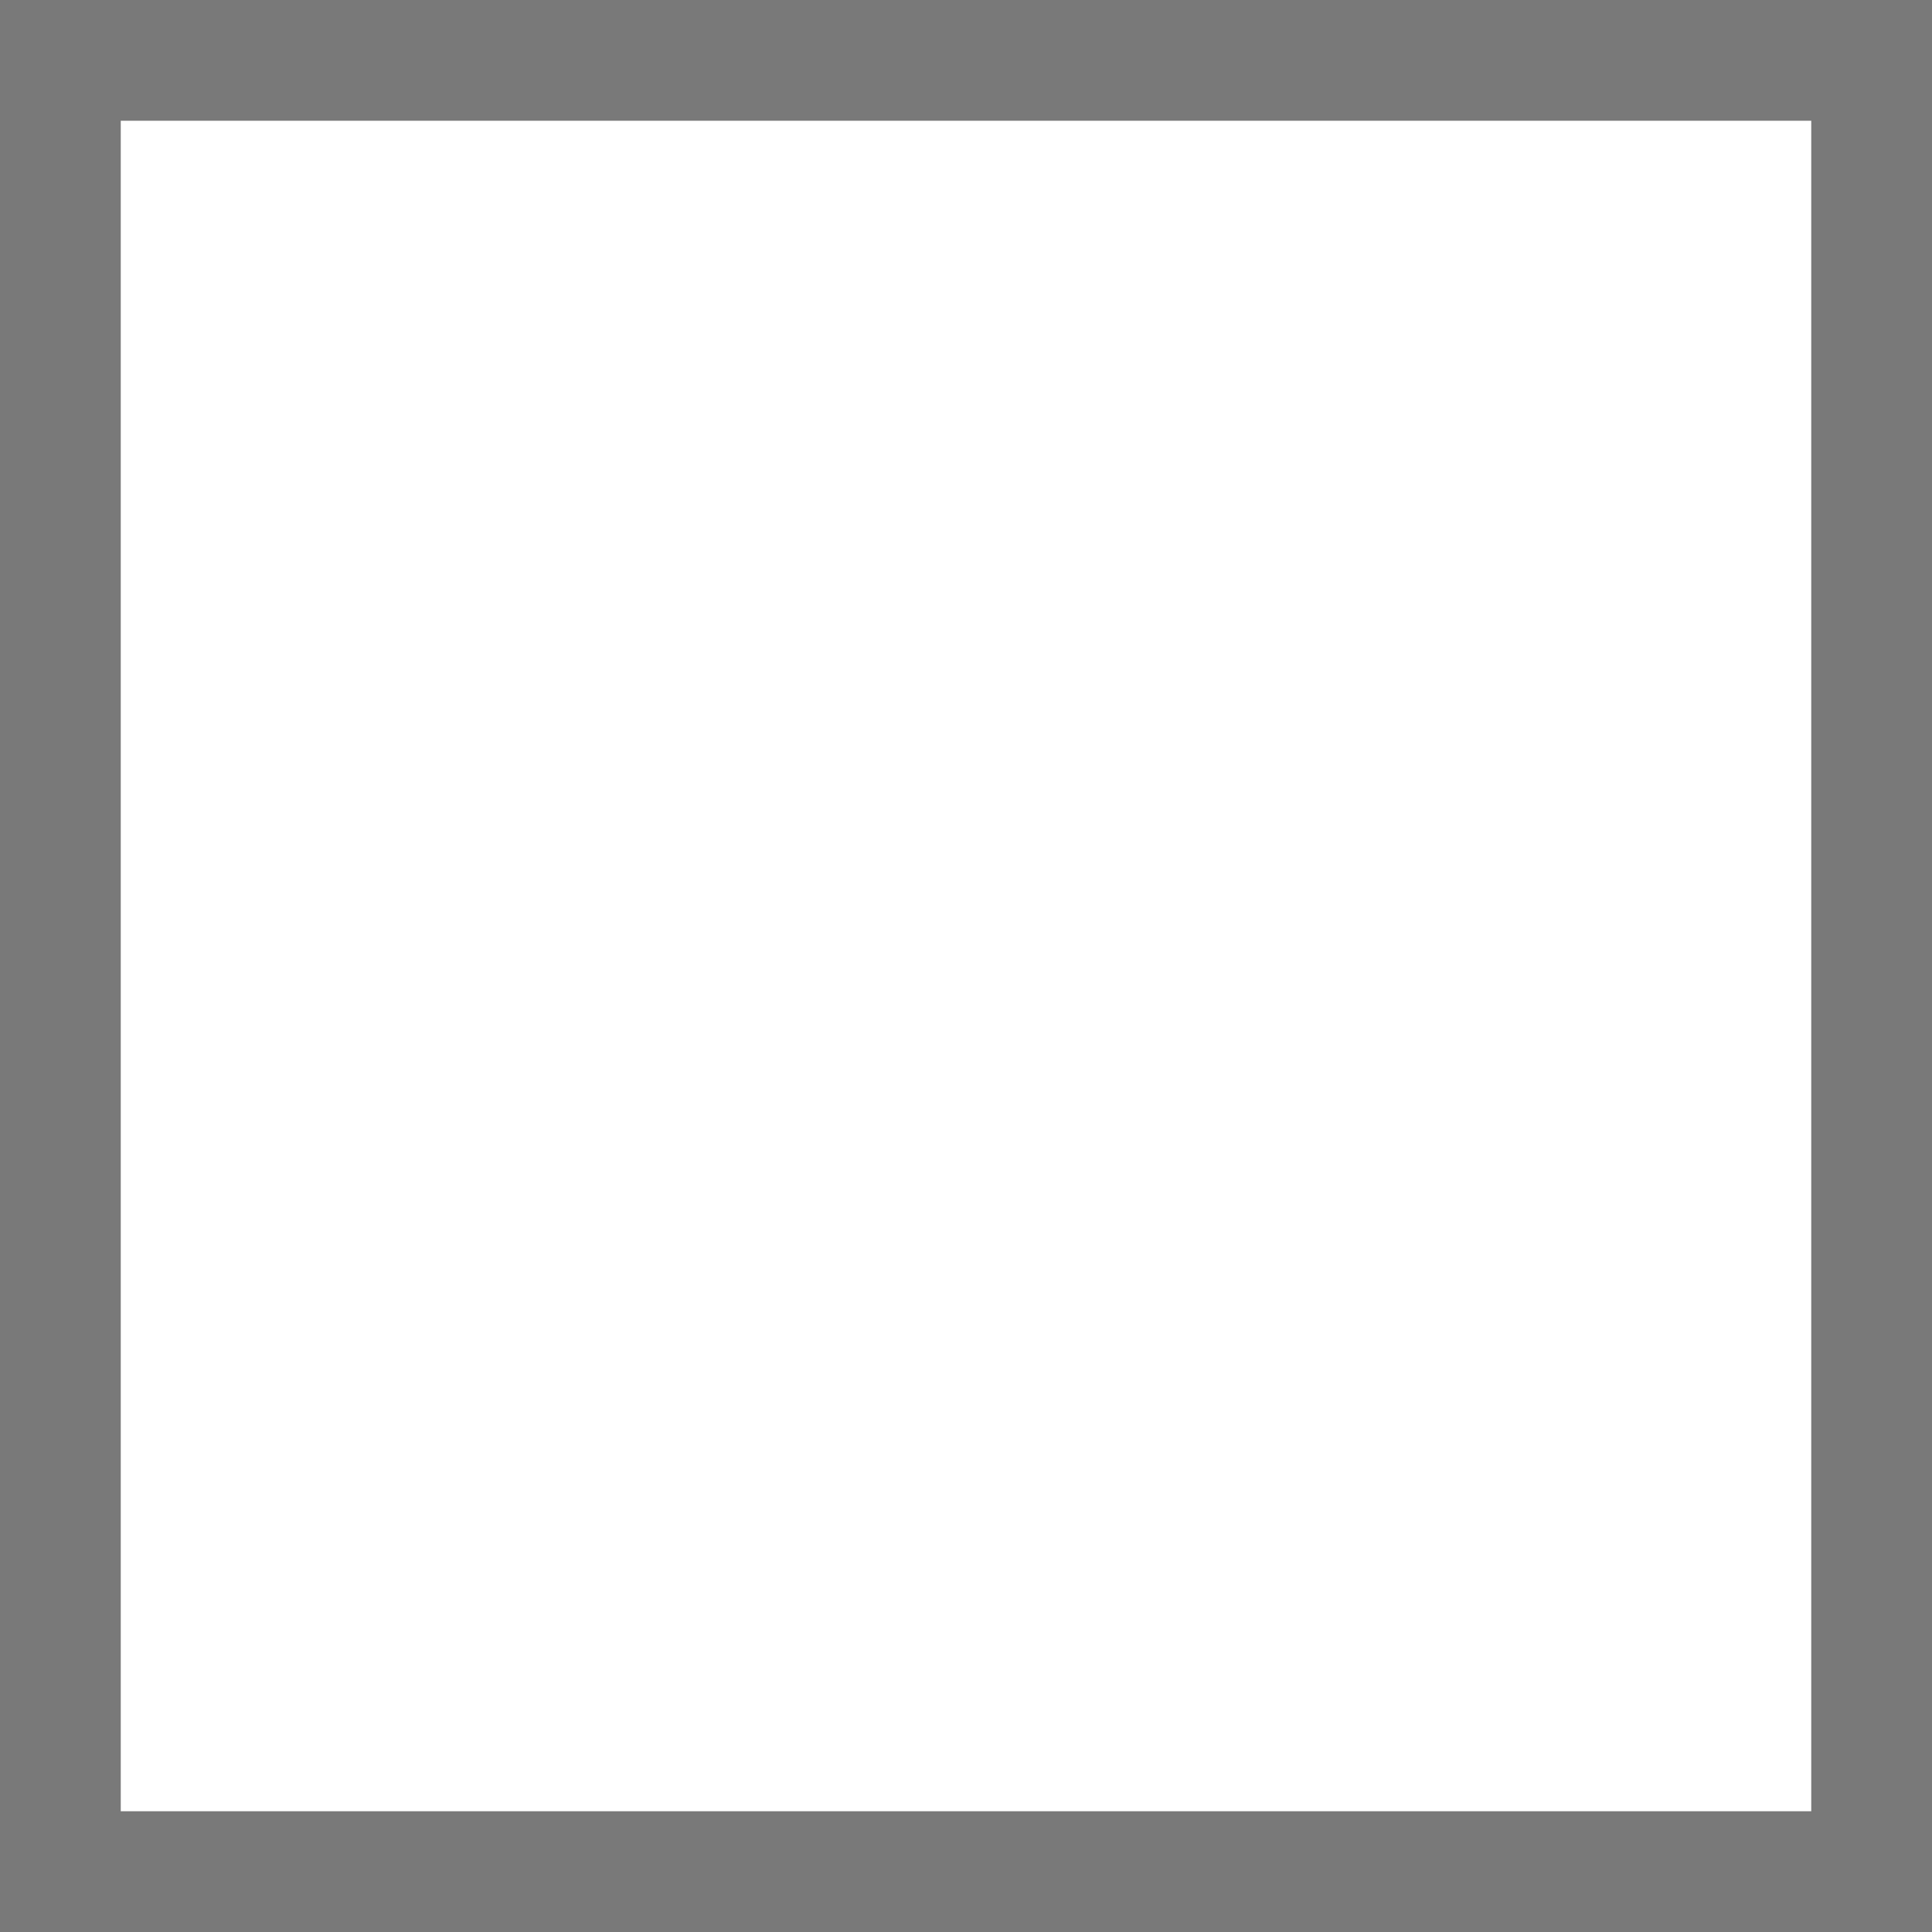
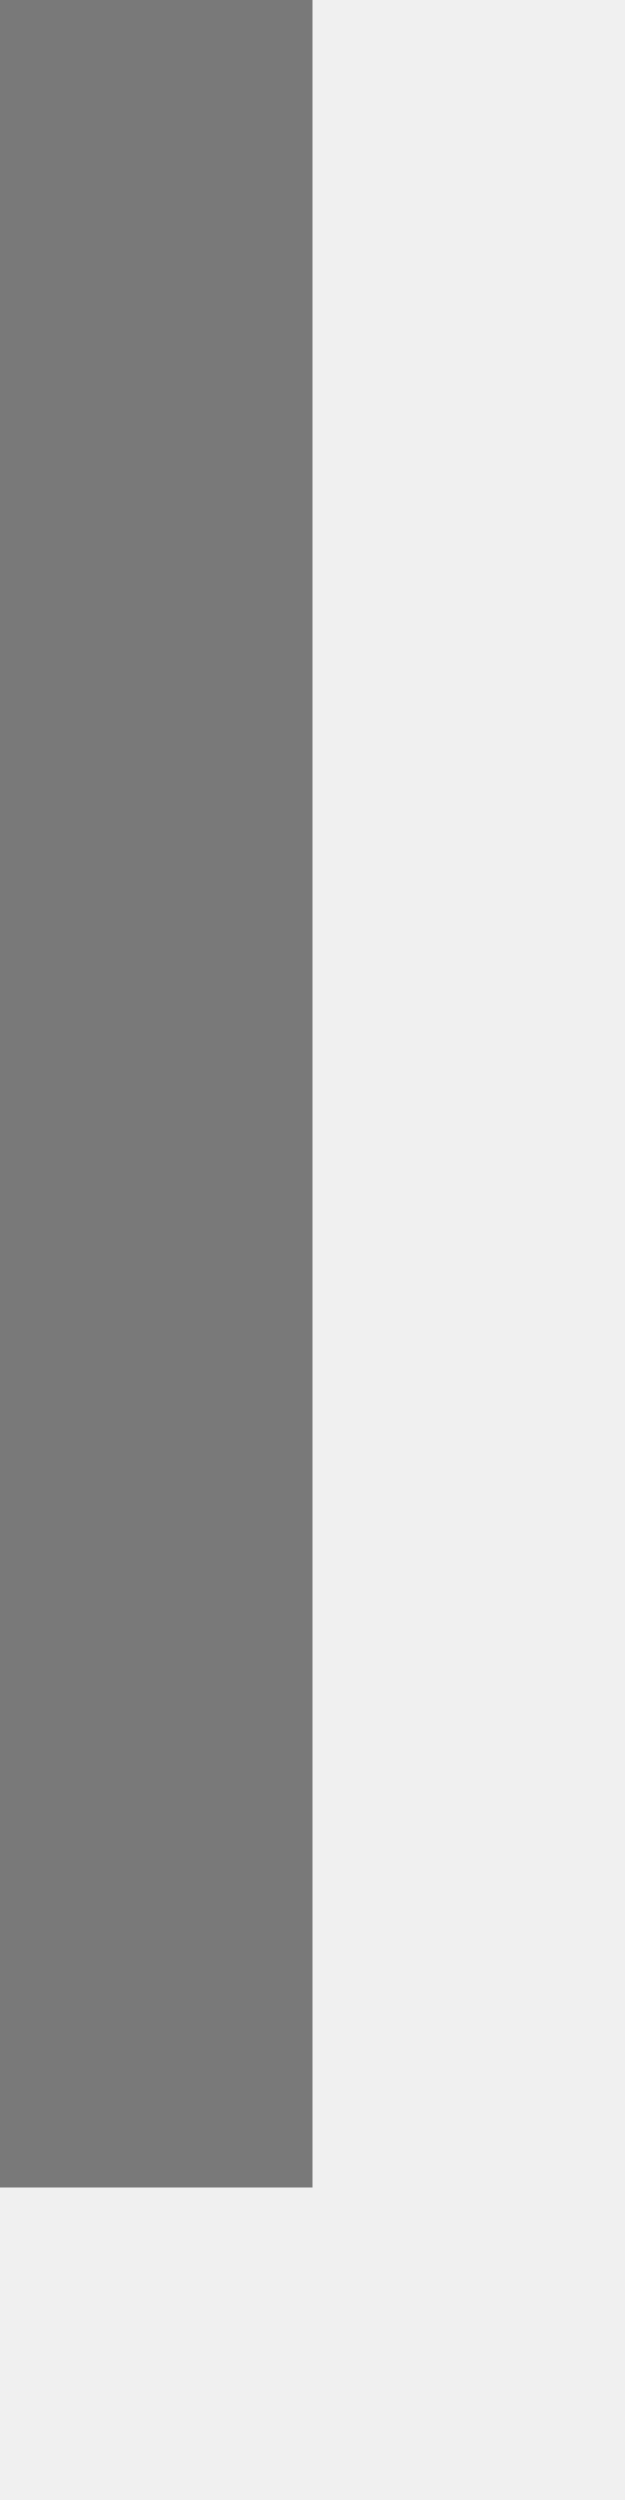
- <svg xmlns="http://www.w3.org/2000/svg" version="1.1" width="16px" height="16px" viewBox="470 1101  16 16">
-   <path d="M 470.5 1101.5  L 485.5 1101.5  L 485.5 1116.5  L 470.5 1116.5  L 470.5 1101.5  Z " fill-rule="nonzero" fill="#ffffff" stroke="none" />
-   <path d="M 470.5 1101.5  L 485.5 1101.5  L 485.5 1116.5  L 470.5 1116.5  L 470.5 1101.5  Z " stroke-width="1" stroke="#797979" fill="none" />
+ <svg xmlns="http://www.w3.org/2000/svg" version="1.1" width="2px" height="8px">
+   <g transform="matrix(1 0 0 1 -1471 -456 )">
+     <path d="M 1471.5 456  L 1471.5 463  " stroke-width="1" stroke="#797979" fill="none" />
+   </g>
</svg>
